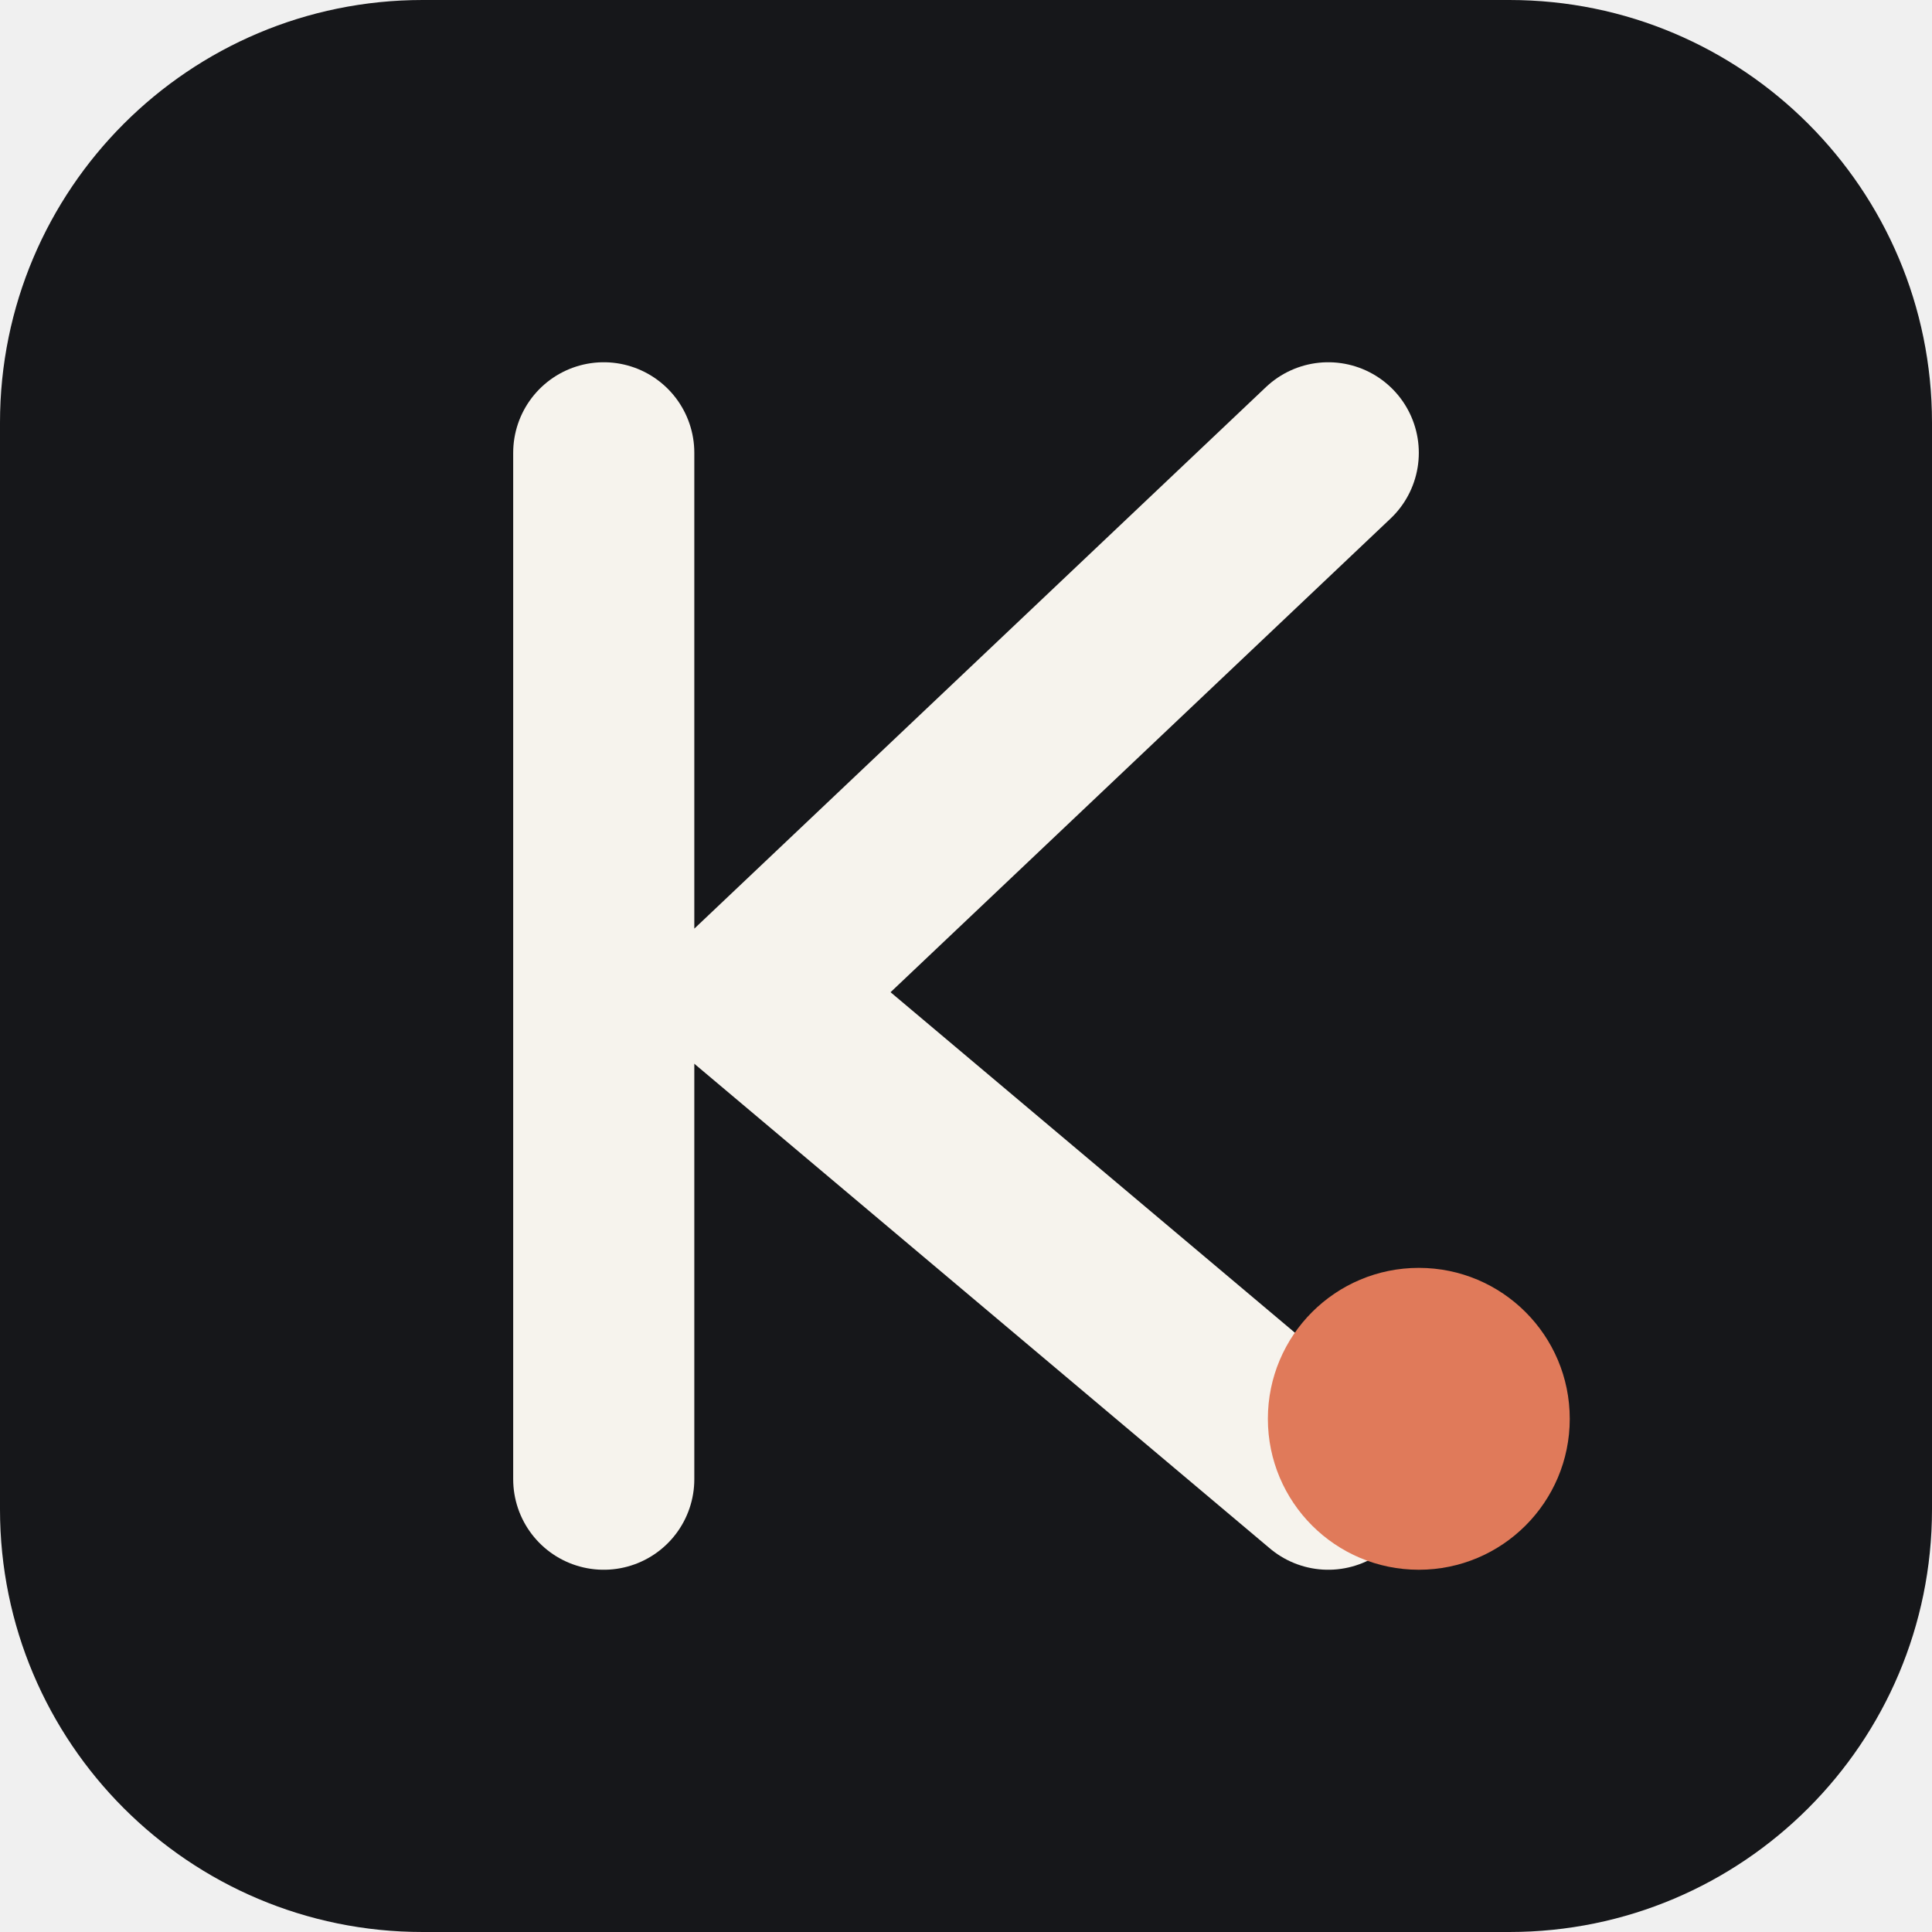
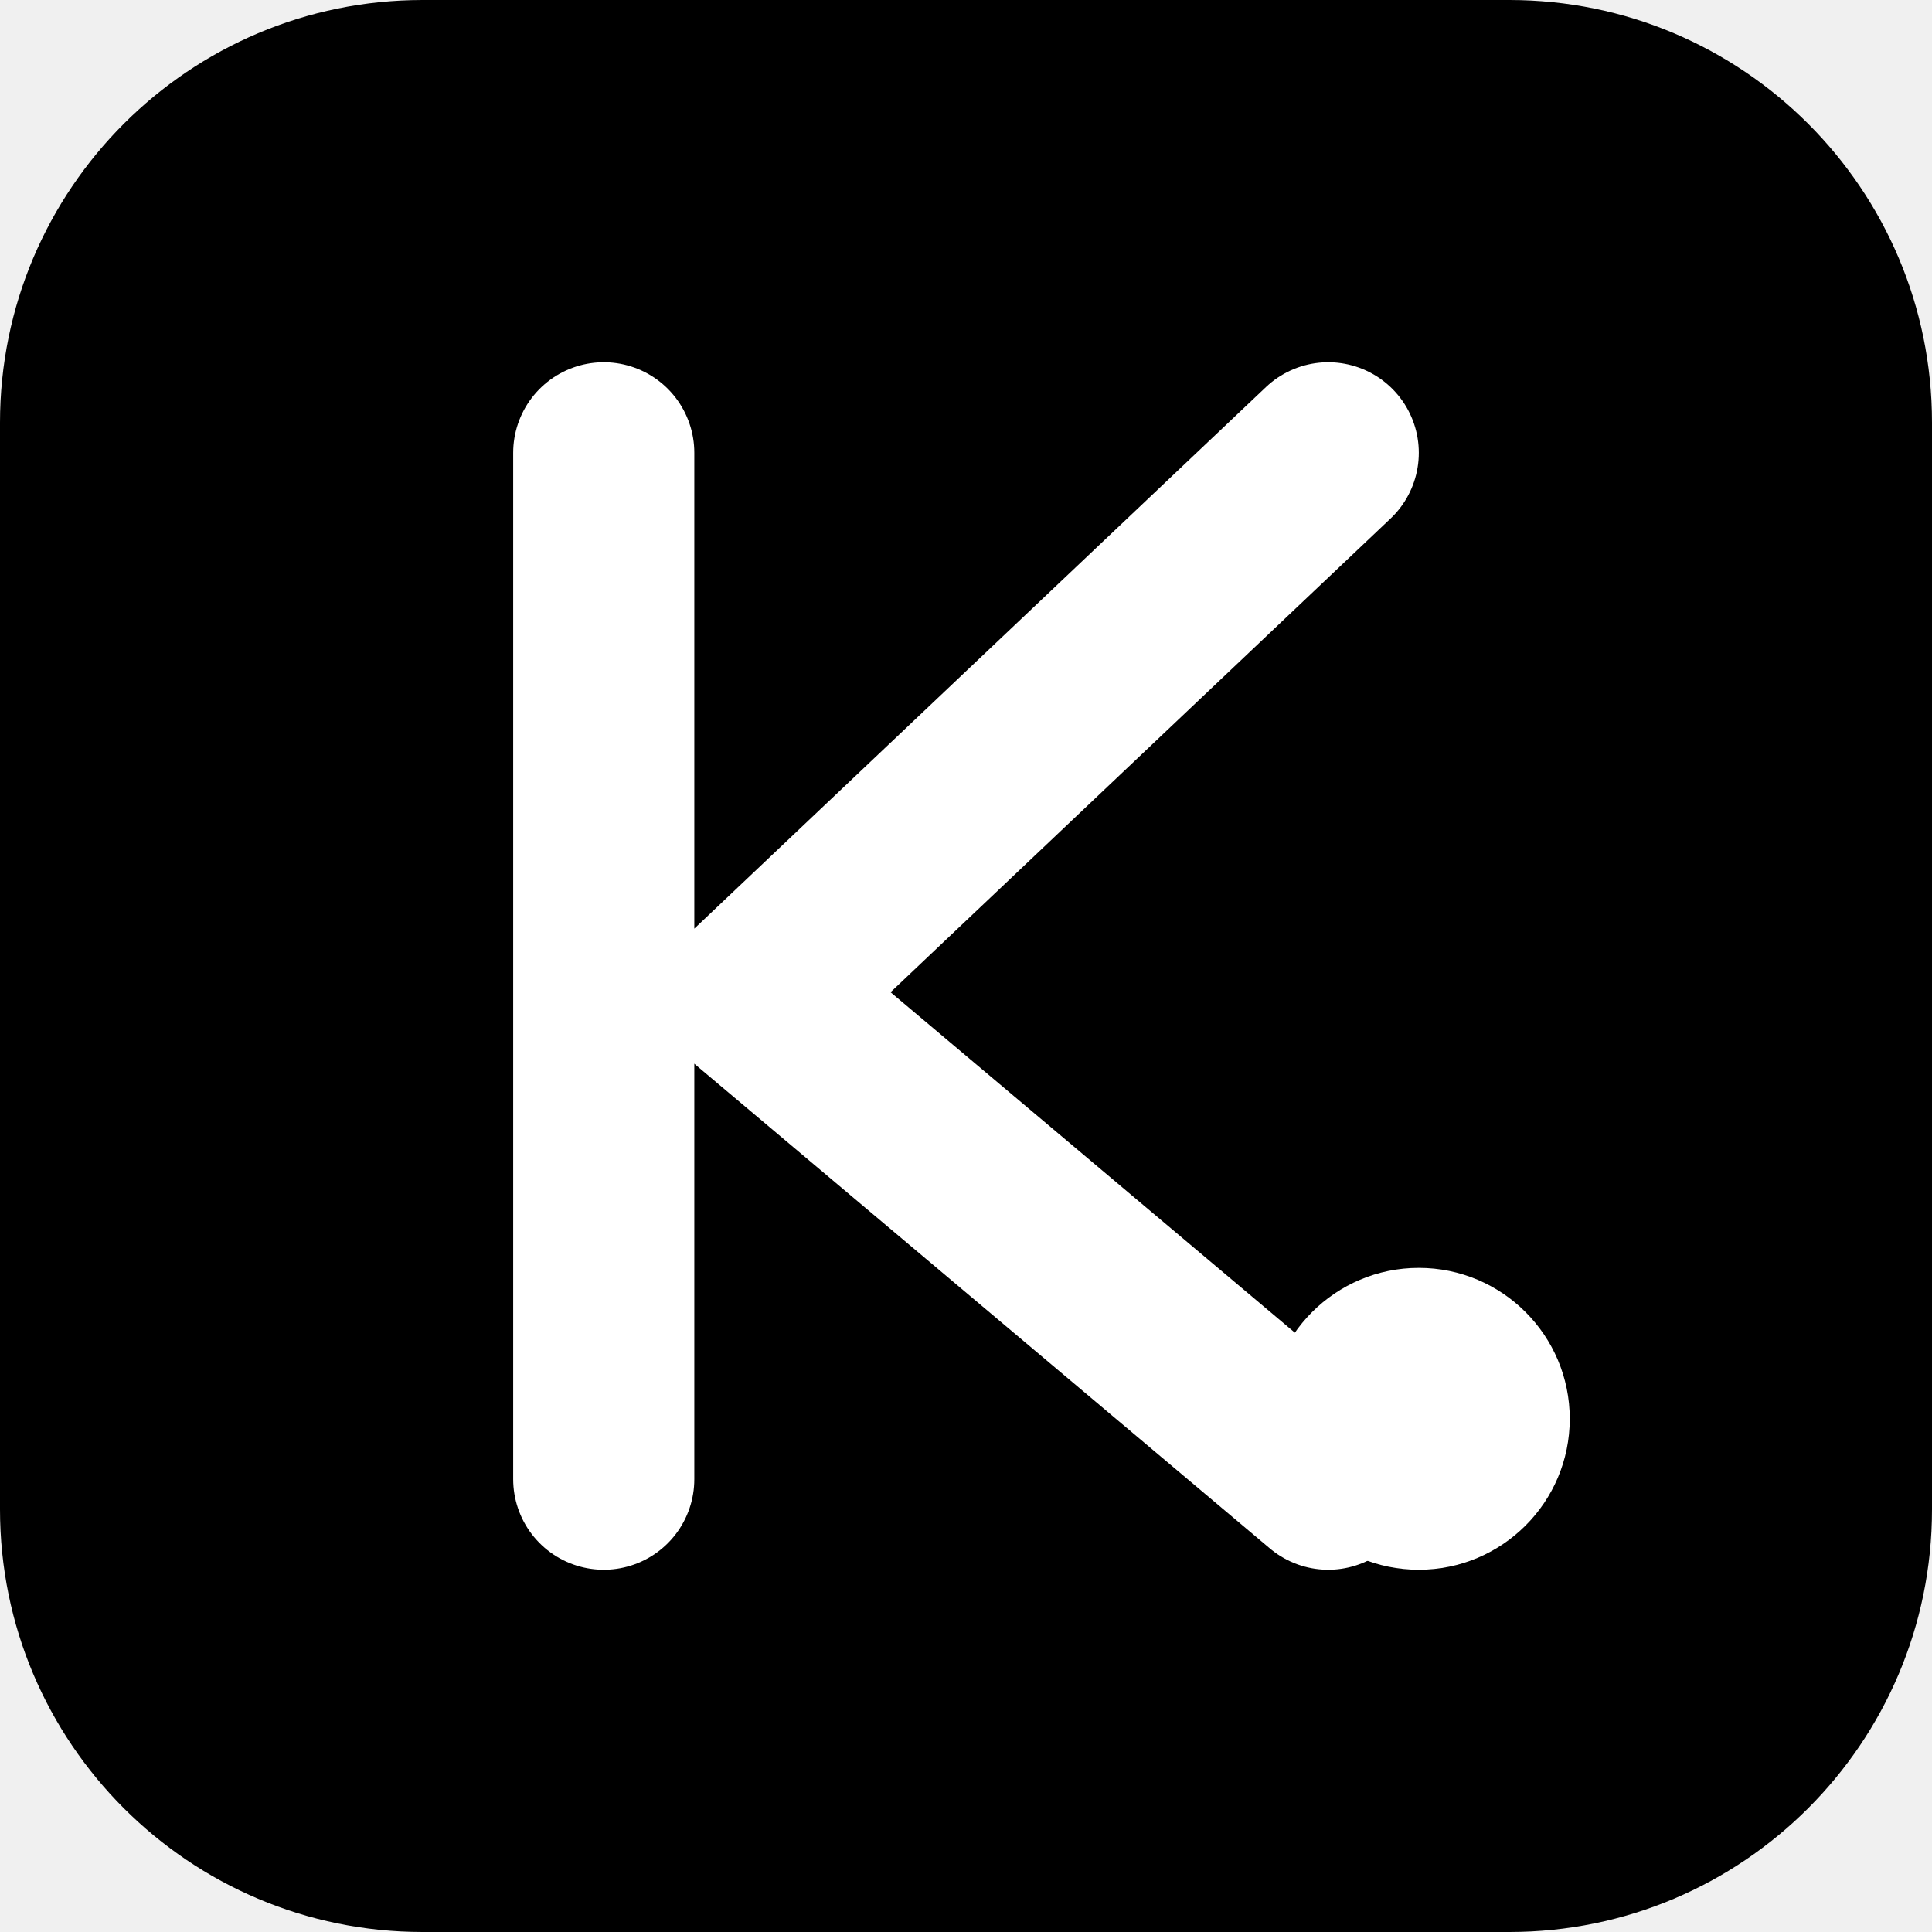
<svg xmlns="http://www.w3.org/2000/svg" viewBox="0 0 64 64">
-   <rect width="64" height="64" rx="14" fill="#16171A" />
-   <path d="M20 15v34M44 15 25 33l19 16" fill="none" stroke="#F6F3ED" stroke-width="6" stroke-linecap="round" stroke-linejoin="round" />
-   <circle cx="47" cy="47" r="5" fill="#E07A5A" />
+   <rect width="64" height="64" rx="14" fill="#000000" />
+   <path d="M20 15v34M44 15 25 33l19 16" fill="none" stroke="#FFFFFF" stroke-width="6" stroke-linecap="round" stroke-linejoin="round" />
+   <circle cx="47" cy="47" r="5" fill="#FFFFFF" />
</svg>
